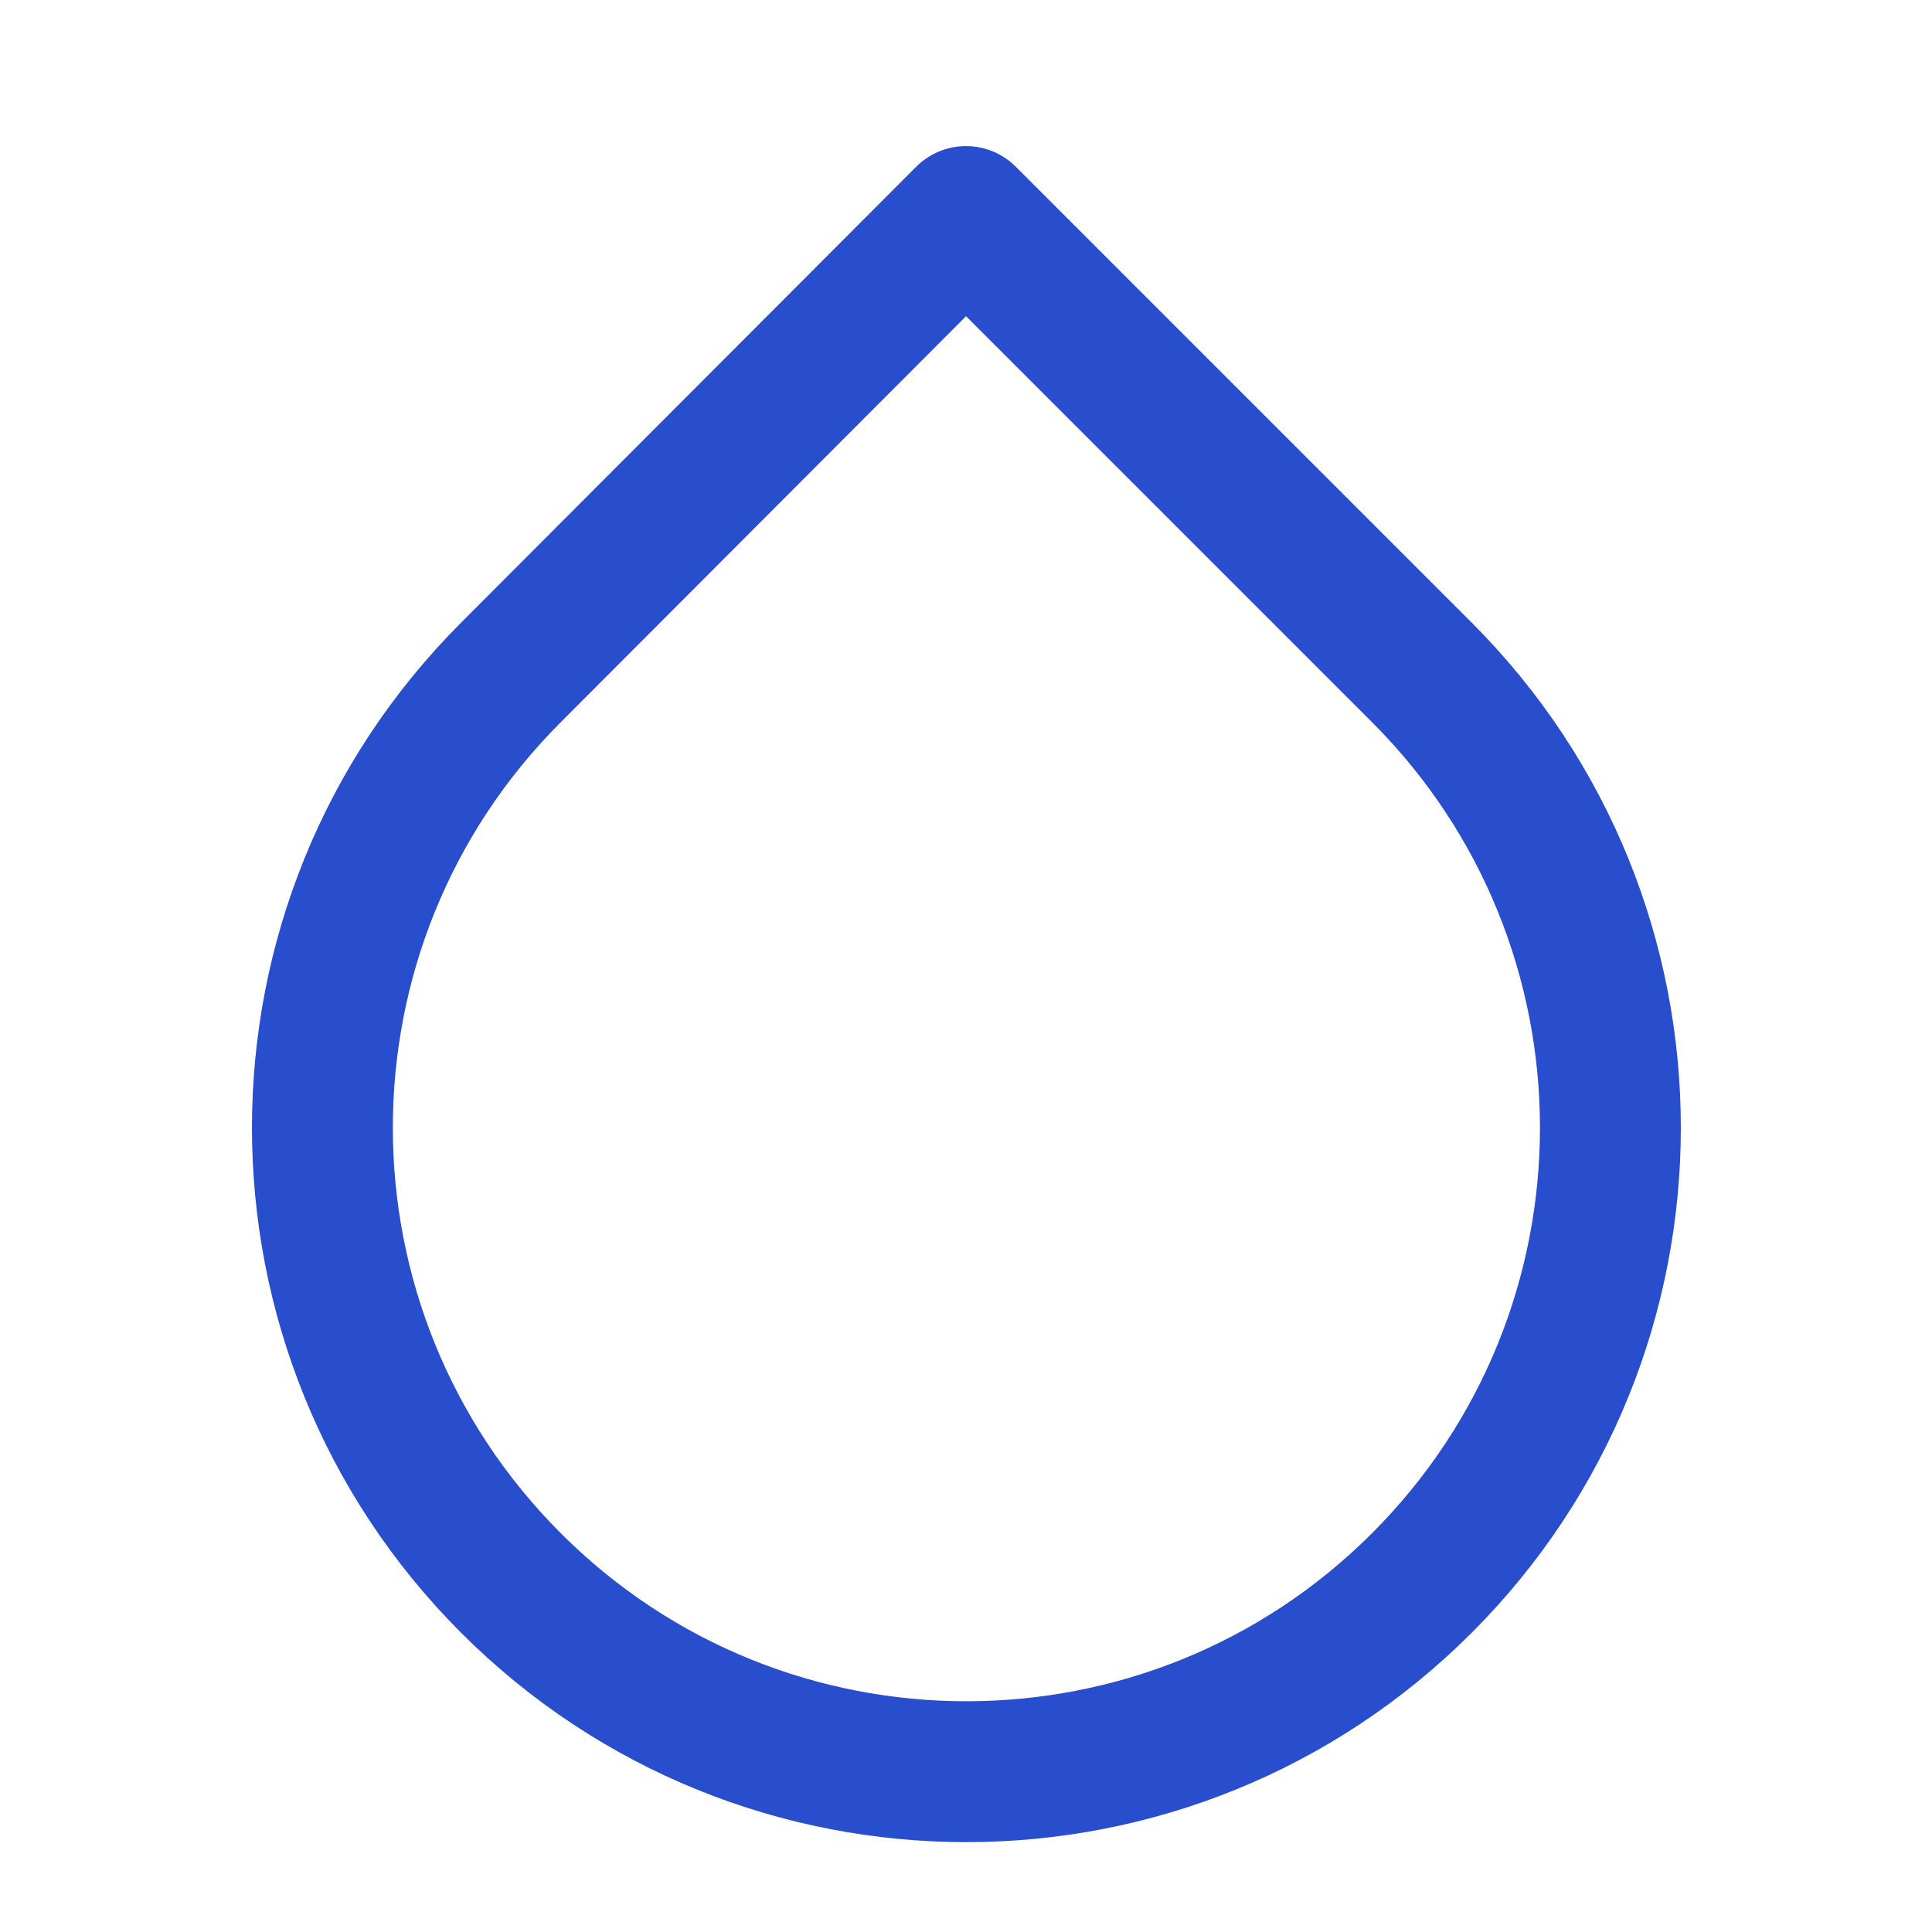
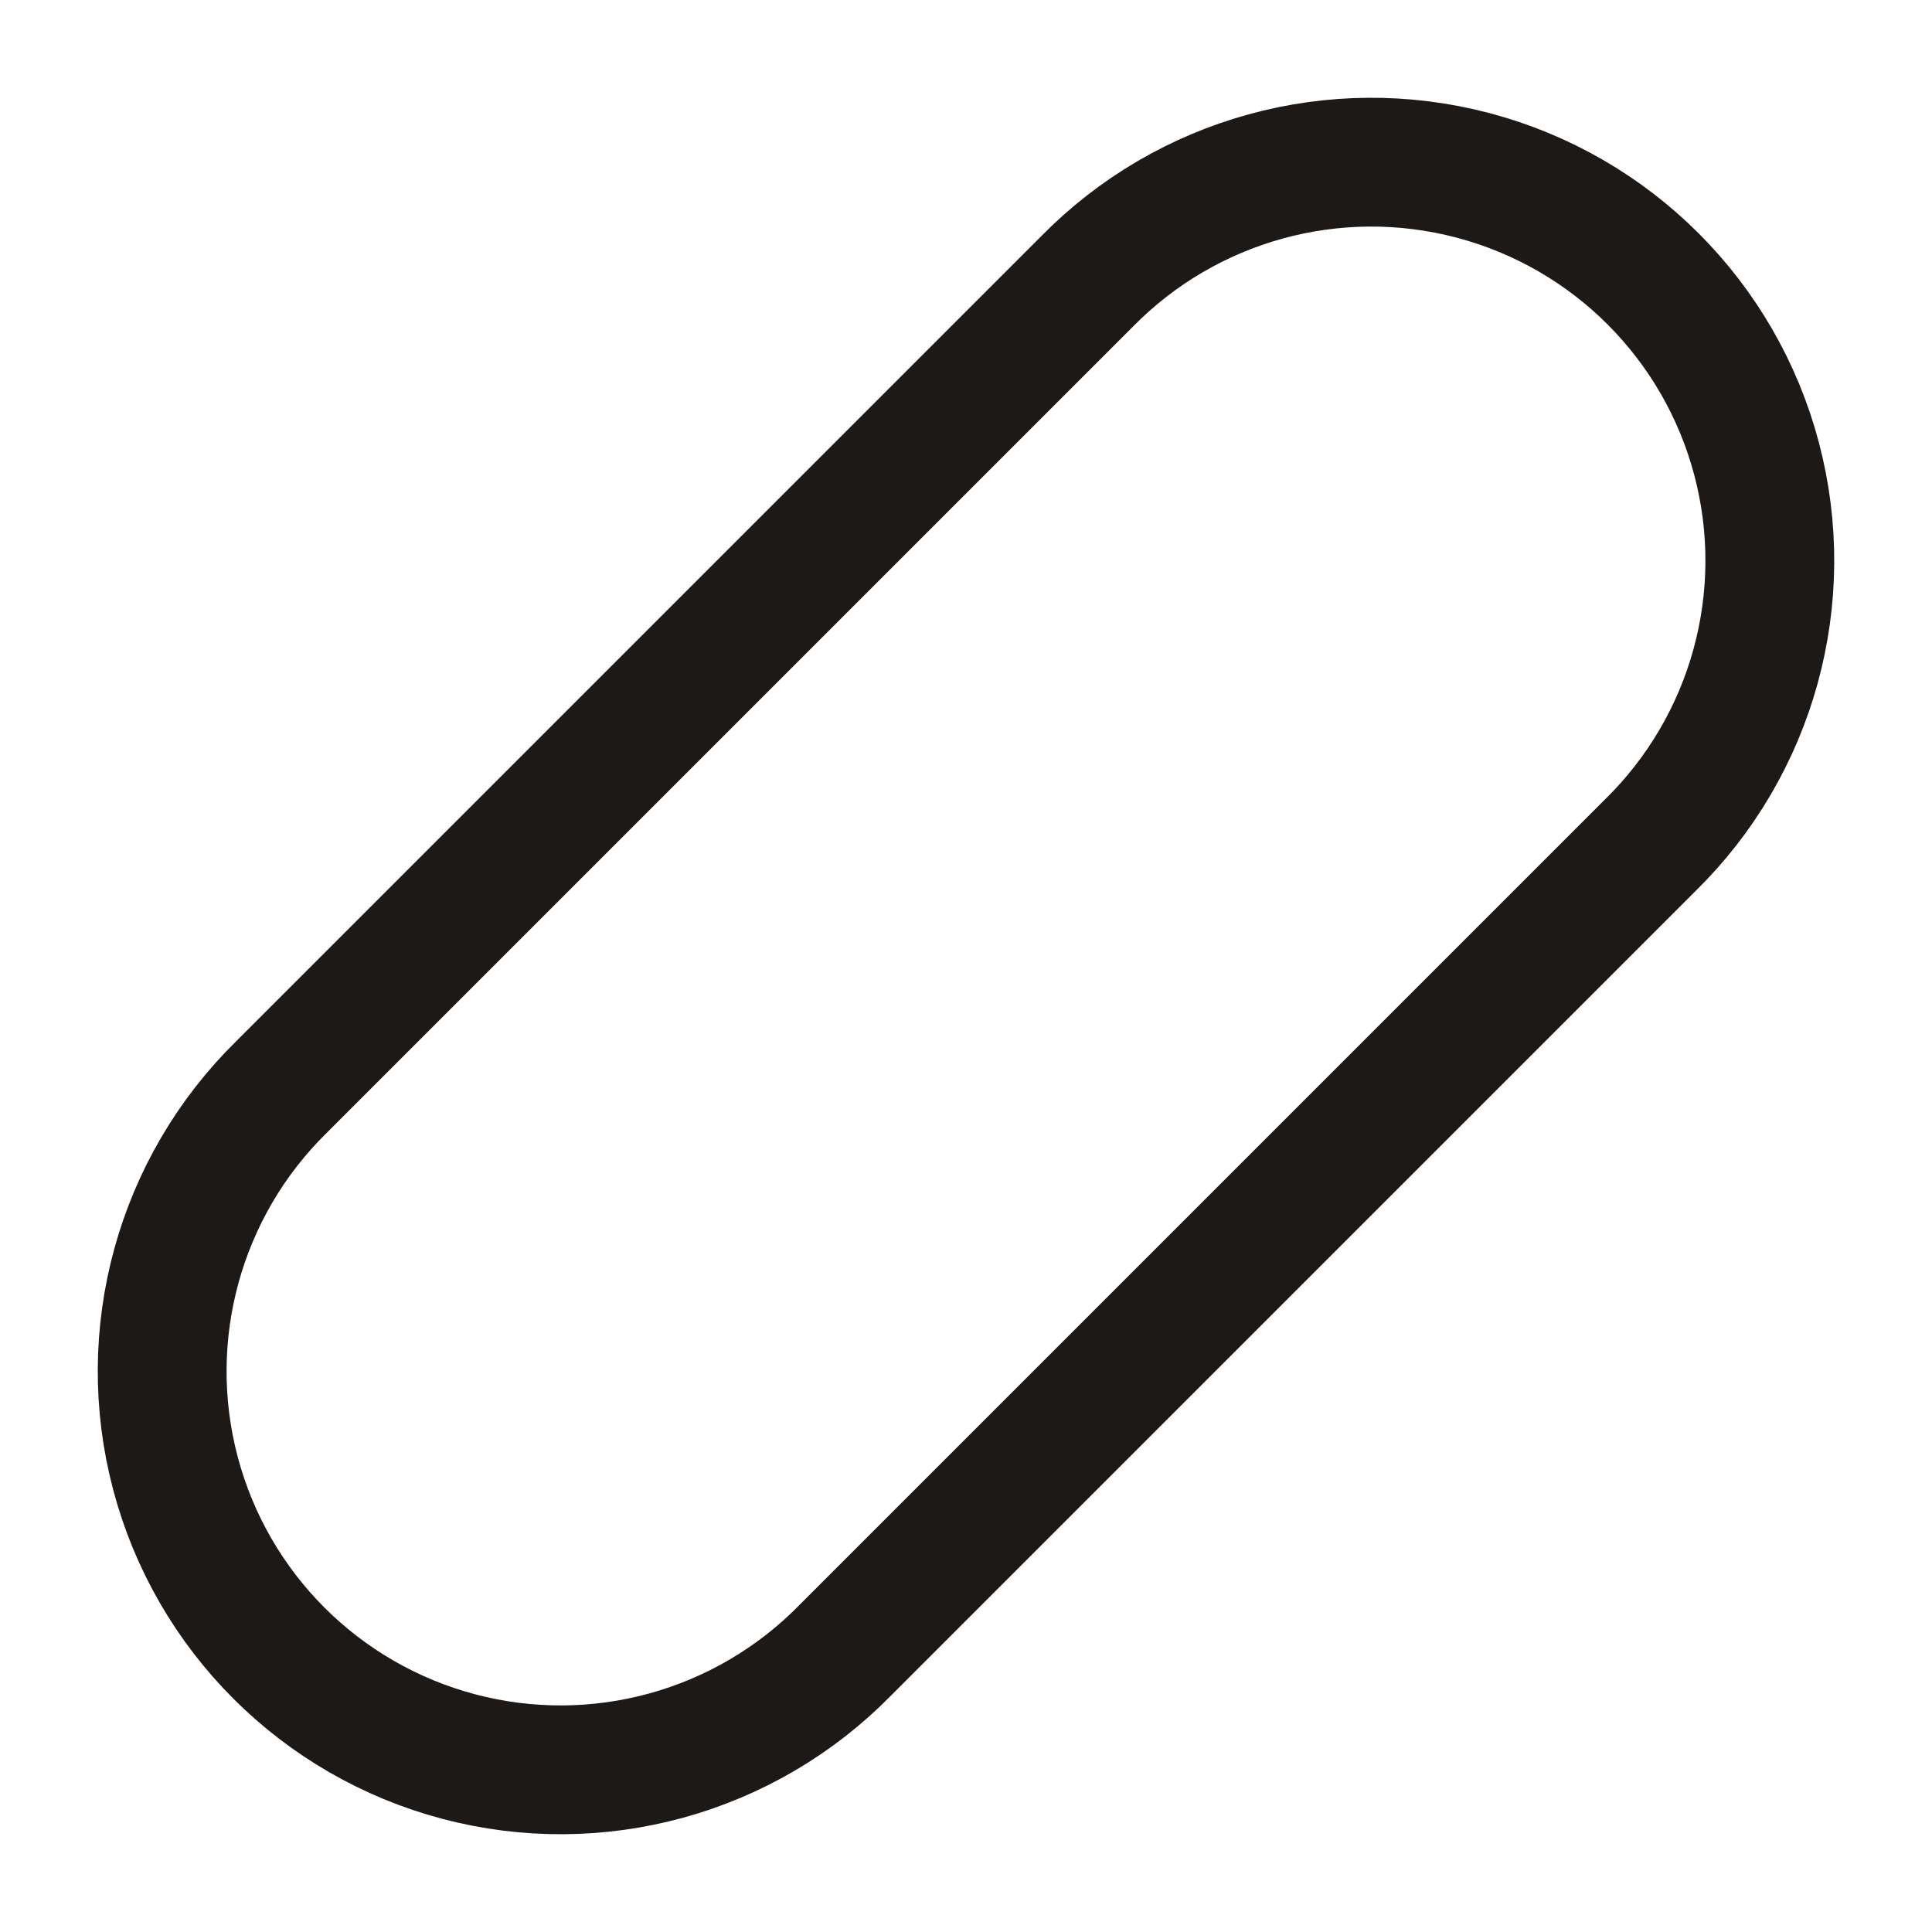
- <svg xmlns="http://www.w3.org/2000/svg" width="24" height="24" viewBox="0 0 24 24" fill="none" stroke="#284dcd" stroke-width="1.75" stroke-linecap="round" stroke-linejoin="round">
-   <path d="M12 2.69l5.66 5.66a8 8 0 1 1-11.31 0z" />
+ <svg xmlns="http://www.w3.org/2000/svg" width="24" height="24" viewBox="0 0 24 24" fill="none" stroke="#1c1917" stroke-width="1.6" stroke-linecap="round" stroke-linejoin="round">
+   <path d="m10.5 20.5 10-10a4.95 4.95 0 1 0-7-7l-10 10a4.95 4.95 0 1 0 7 7z" />
</svg>
